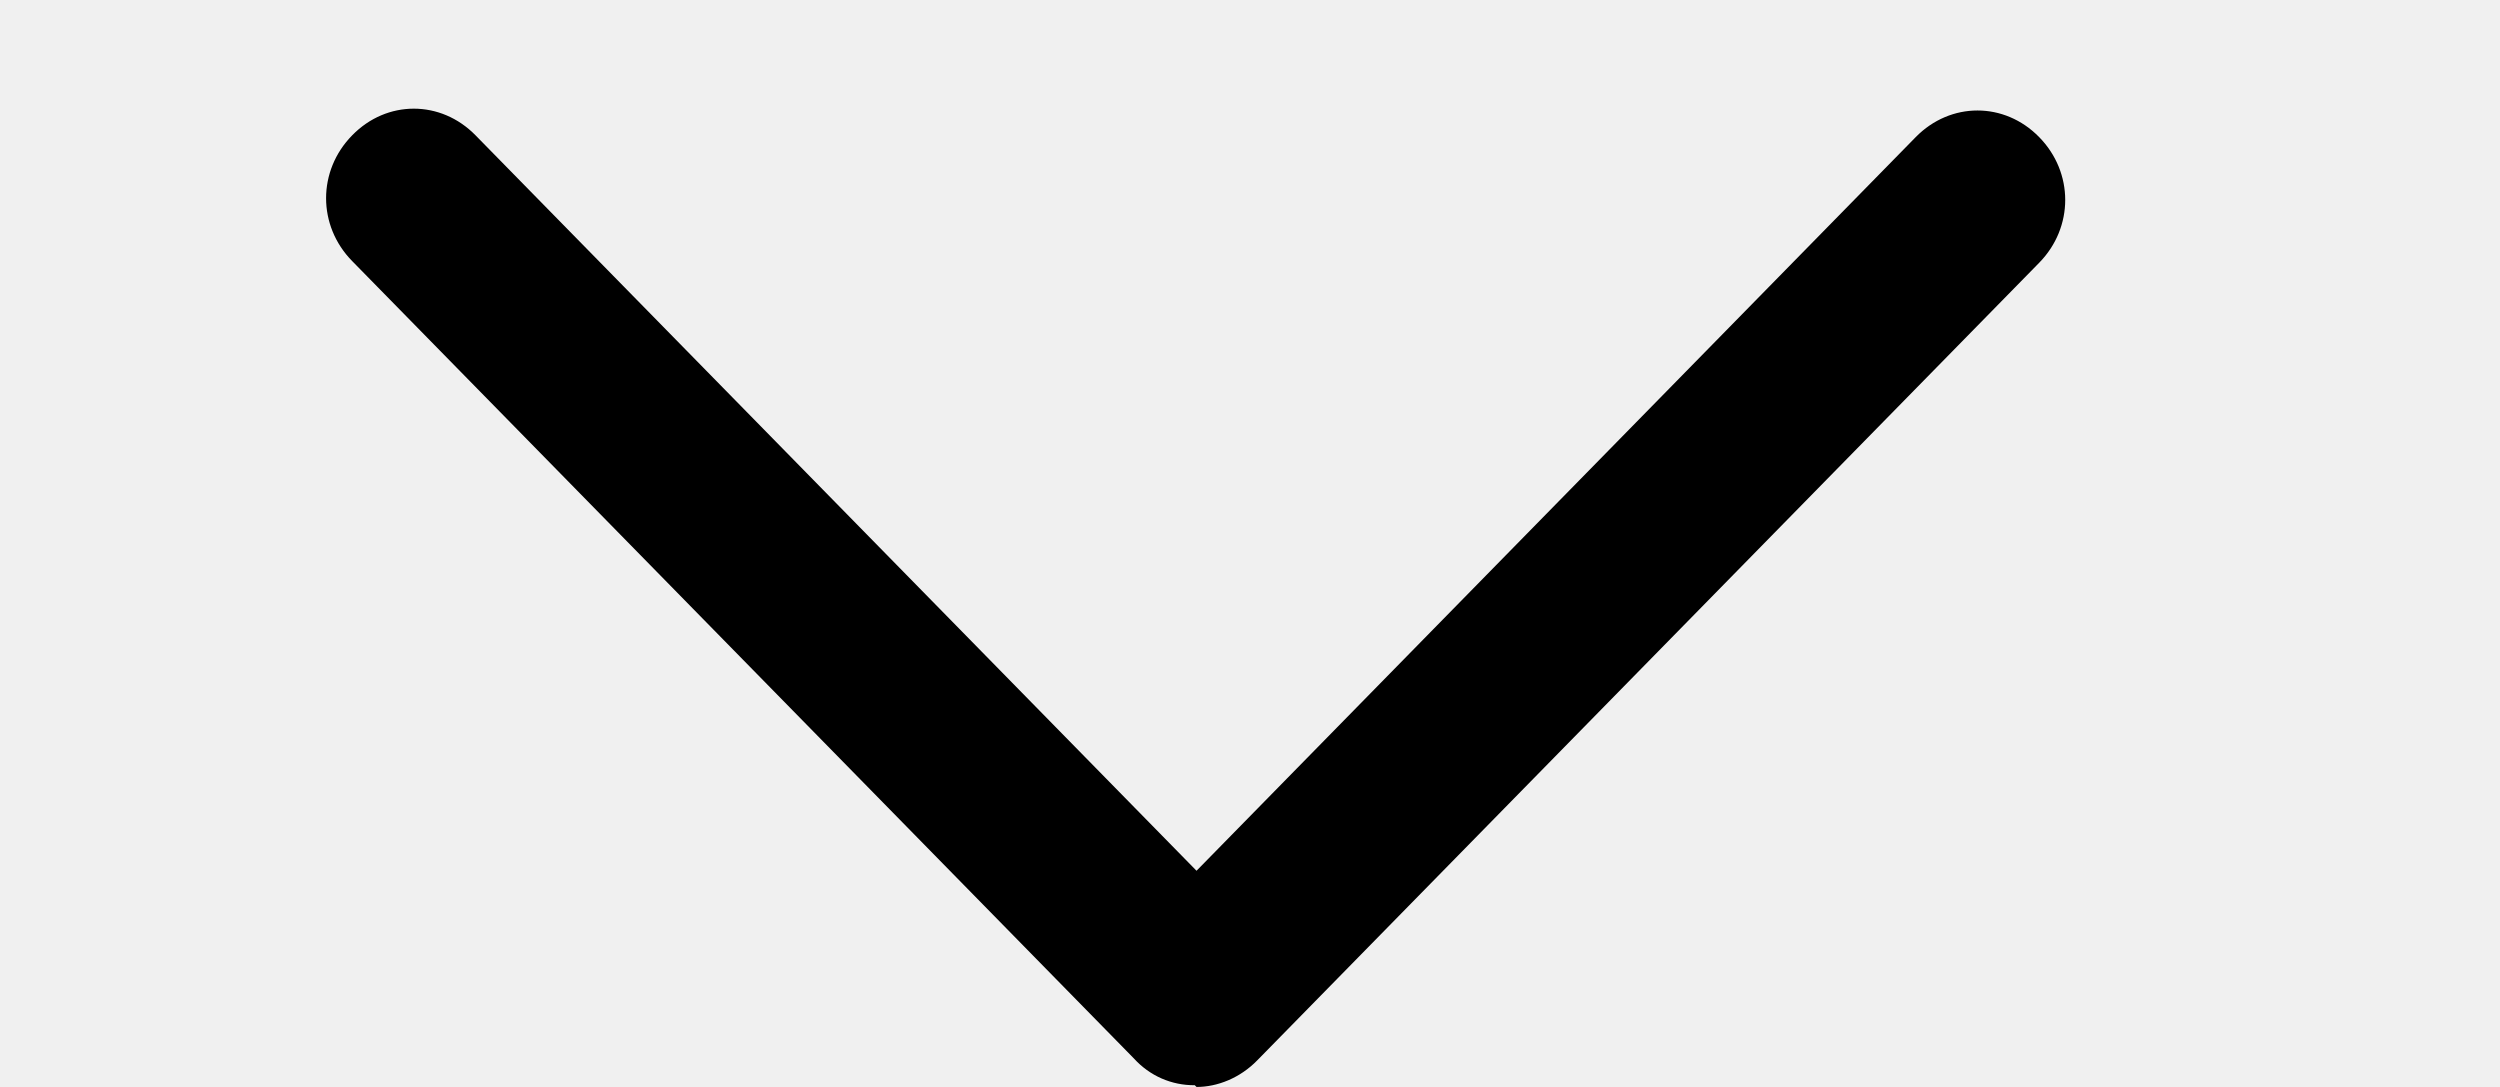
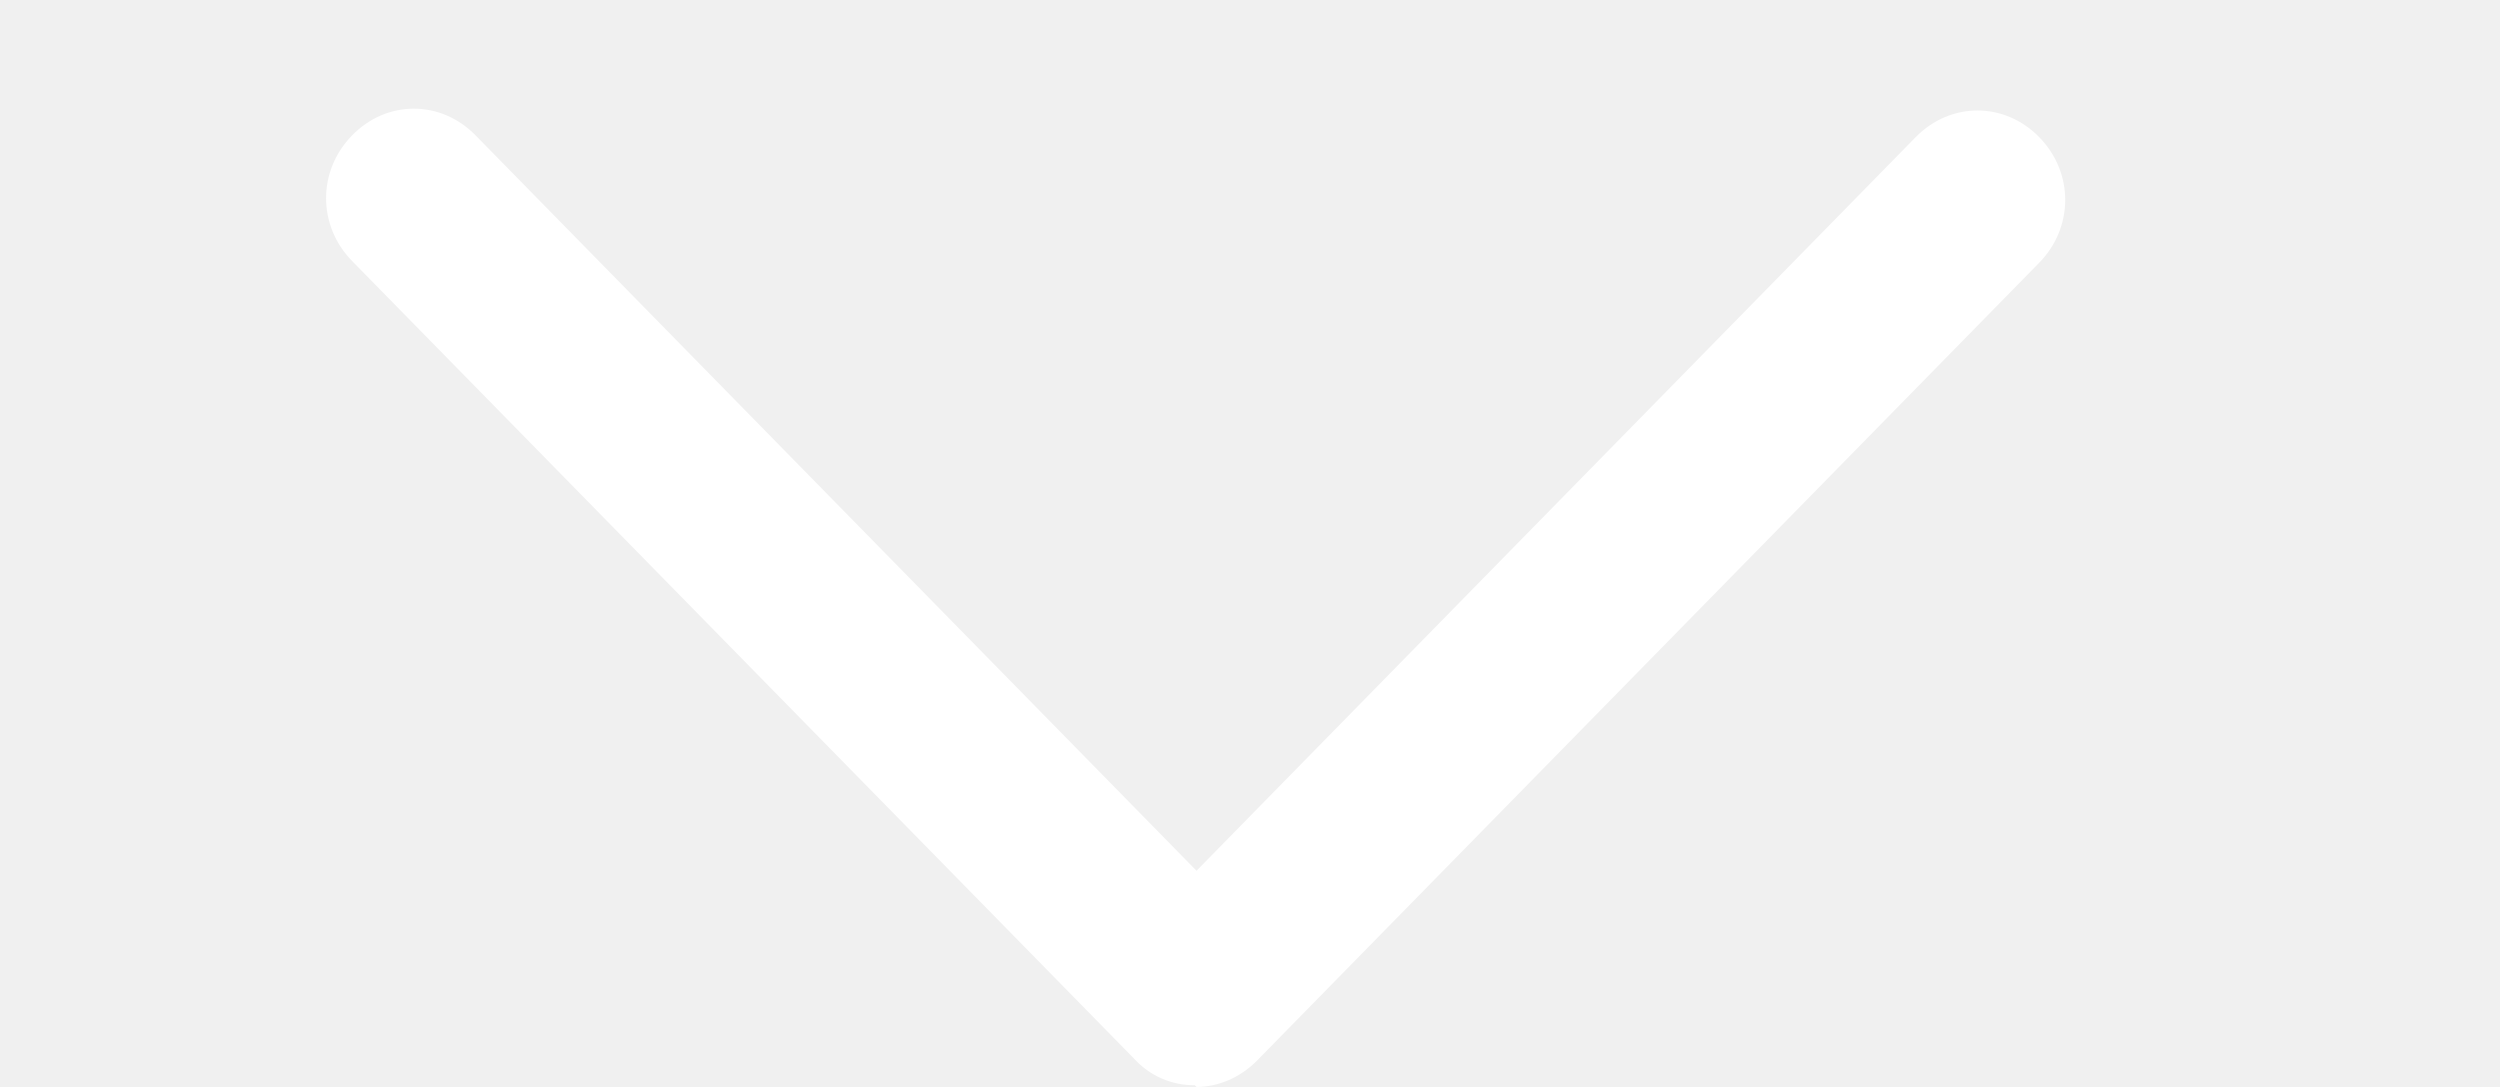
<svg xmlns="http://www.w3.org/2000/svg" width="23" height="10" viewBox="0 0 23 10" fill="none">
-   <path d="M10.992 9.984C10.887 9.985 10.783 9.964 10.687 9.922C10.591 9.88 10.504 9.817 10.433 9.739L3.24 2.402C2.92 2.076 2.92 1.571 3.24 1.245C3.559 0.918 4.055 0.918 4.375 1.245L11.008 8.011L17.625 1.261C17.945 0.935 18.441 0.935 18.76 1.261C19.08 1.587 19.08 2.092 18.76 2.418L11.567 9.755C11.408 9.918 11.2 10 11.008 10L10.992 9.984Z" fill="black" />
+   <path d="M10.992 9.984C10.887 9.985 10.783 9.964 10.687 9.922C10.591 9.88 10.504 9.817 10.433 9.739L3.24 2.402C2.92 2.076 2.92 1.571 3.24 1.245C3.559 0.918 4.055 0.918 4.375 1.245L11.008 8.011L17.625 1.261C17.945 0.935 18.441 0.935 18.76 1.261C19.08 1.587 19.08 2.092 18.76 2.418L11.567 9.755C11.408 9.918 11.2 10 11.008 10L10.992 9.984Z" fill="white" />
</svg>
